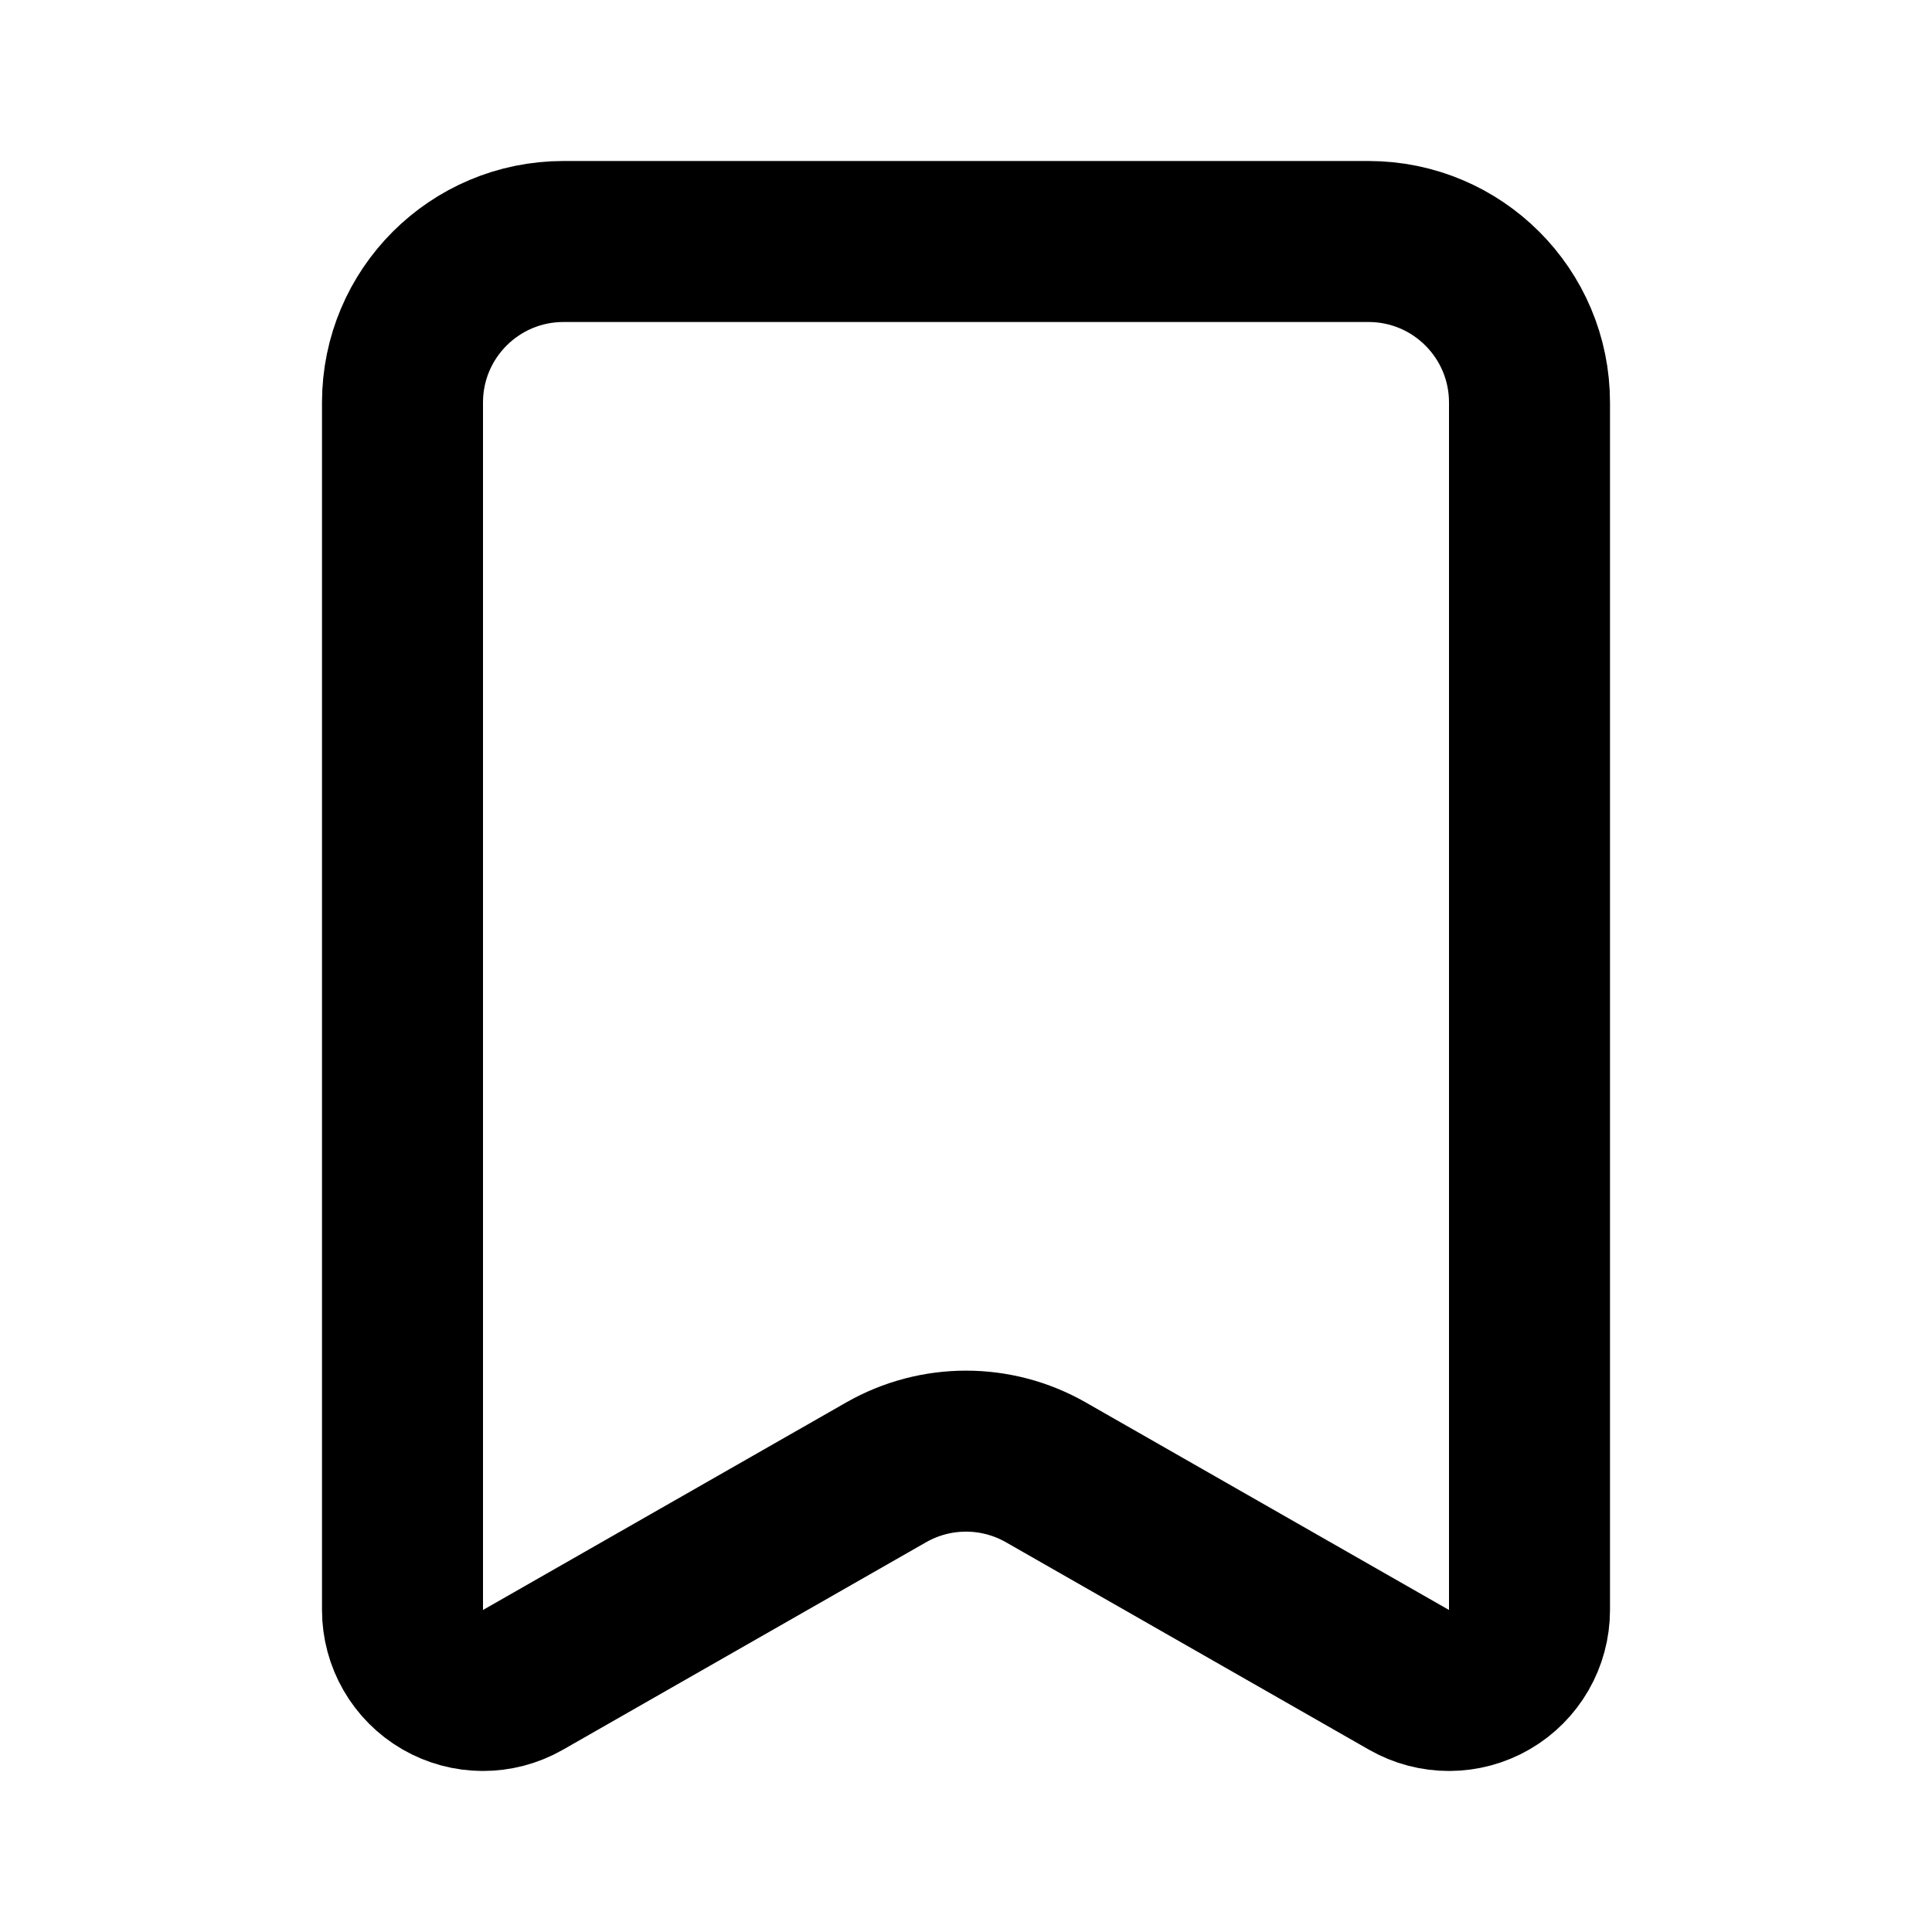
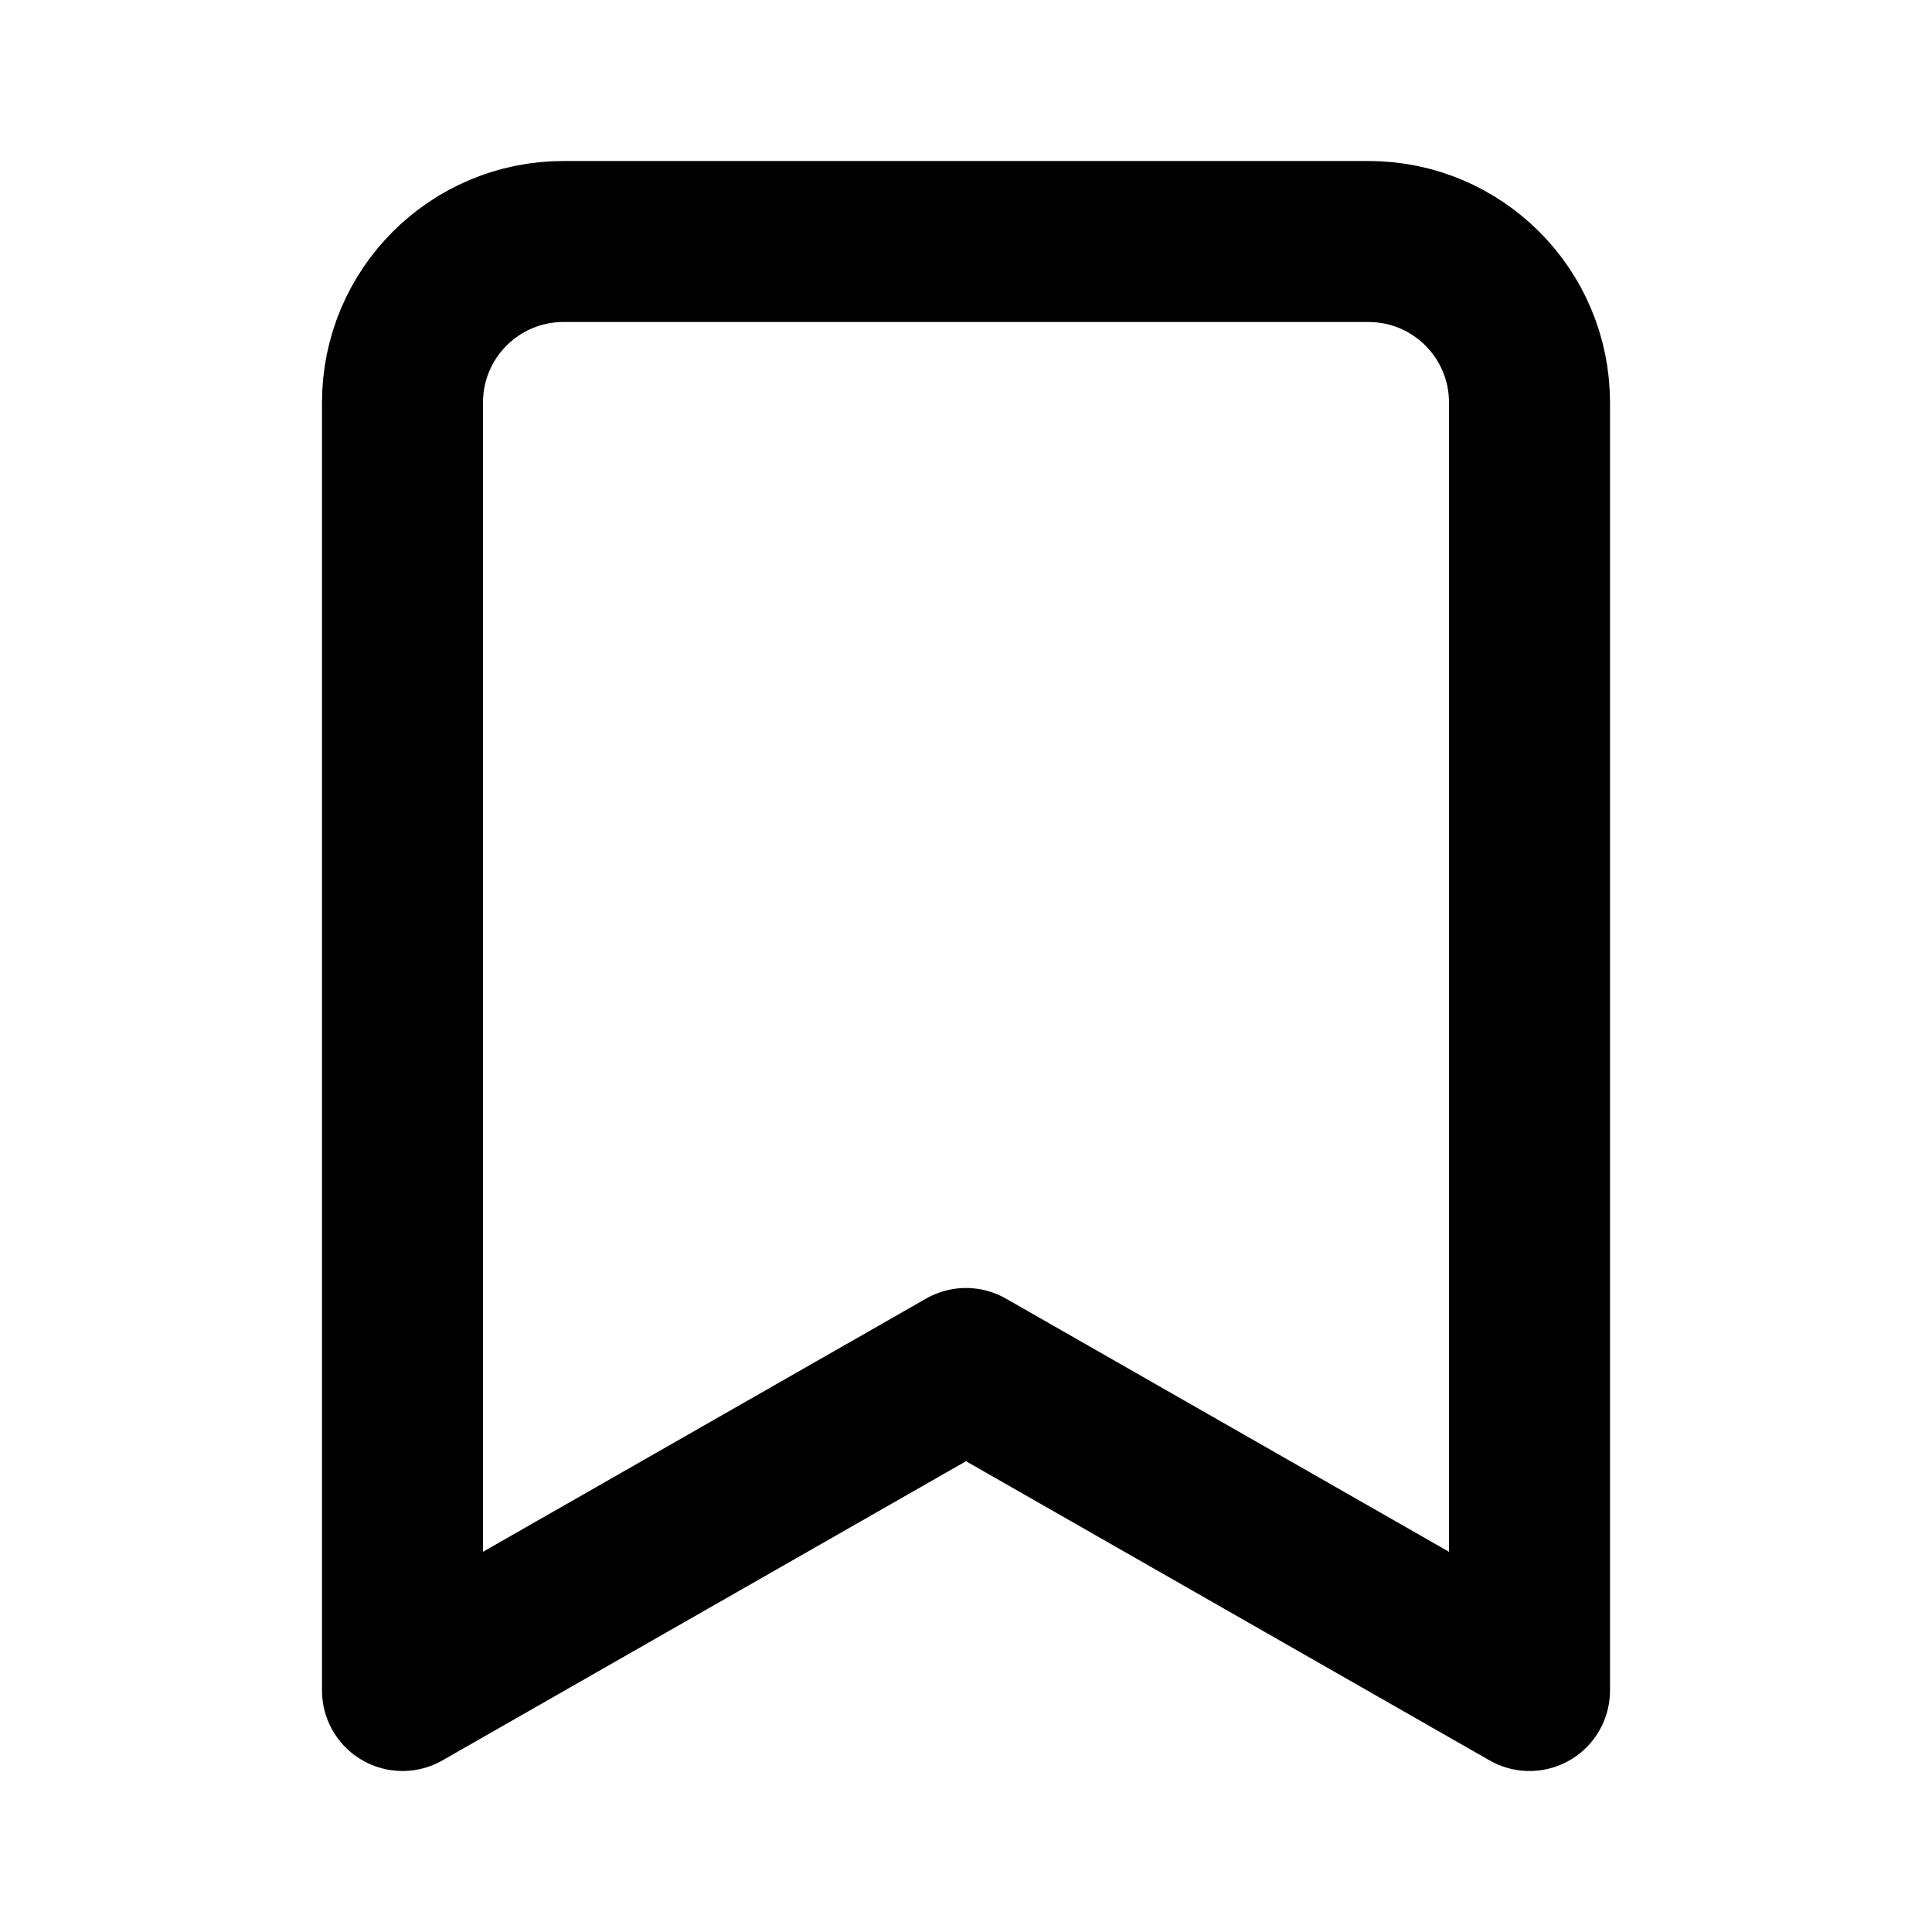
<svg xmlns="http://www.w3.org/2000/svg" class="lucide lucide-bookmark" width="24" height="24" viewBox="0 0 24 24" fill="none" stroke="currentColor" stroke-width="2" stroke-linecap="round" stroke-linejoin="round">
-   <path d="M17 3a2 2 0 0 1 2 2v15a1 1 0 0 1-1.496.868l-4.512-2.578a2 2 0 0 0-1.984 0l-4.512 2.578A1 1 0 0 1 5 20V5a2 2 0 0 1 2-2z" />
+   <path d="m19 21-7-4-7 4V5a2 2 0 0 1 2-2h10a2 2 0 0 1 2 2v16z" />
</svg>
